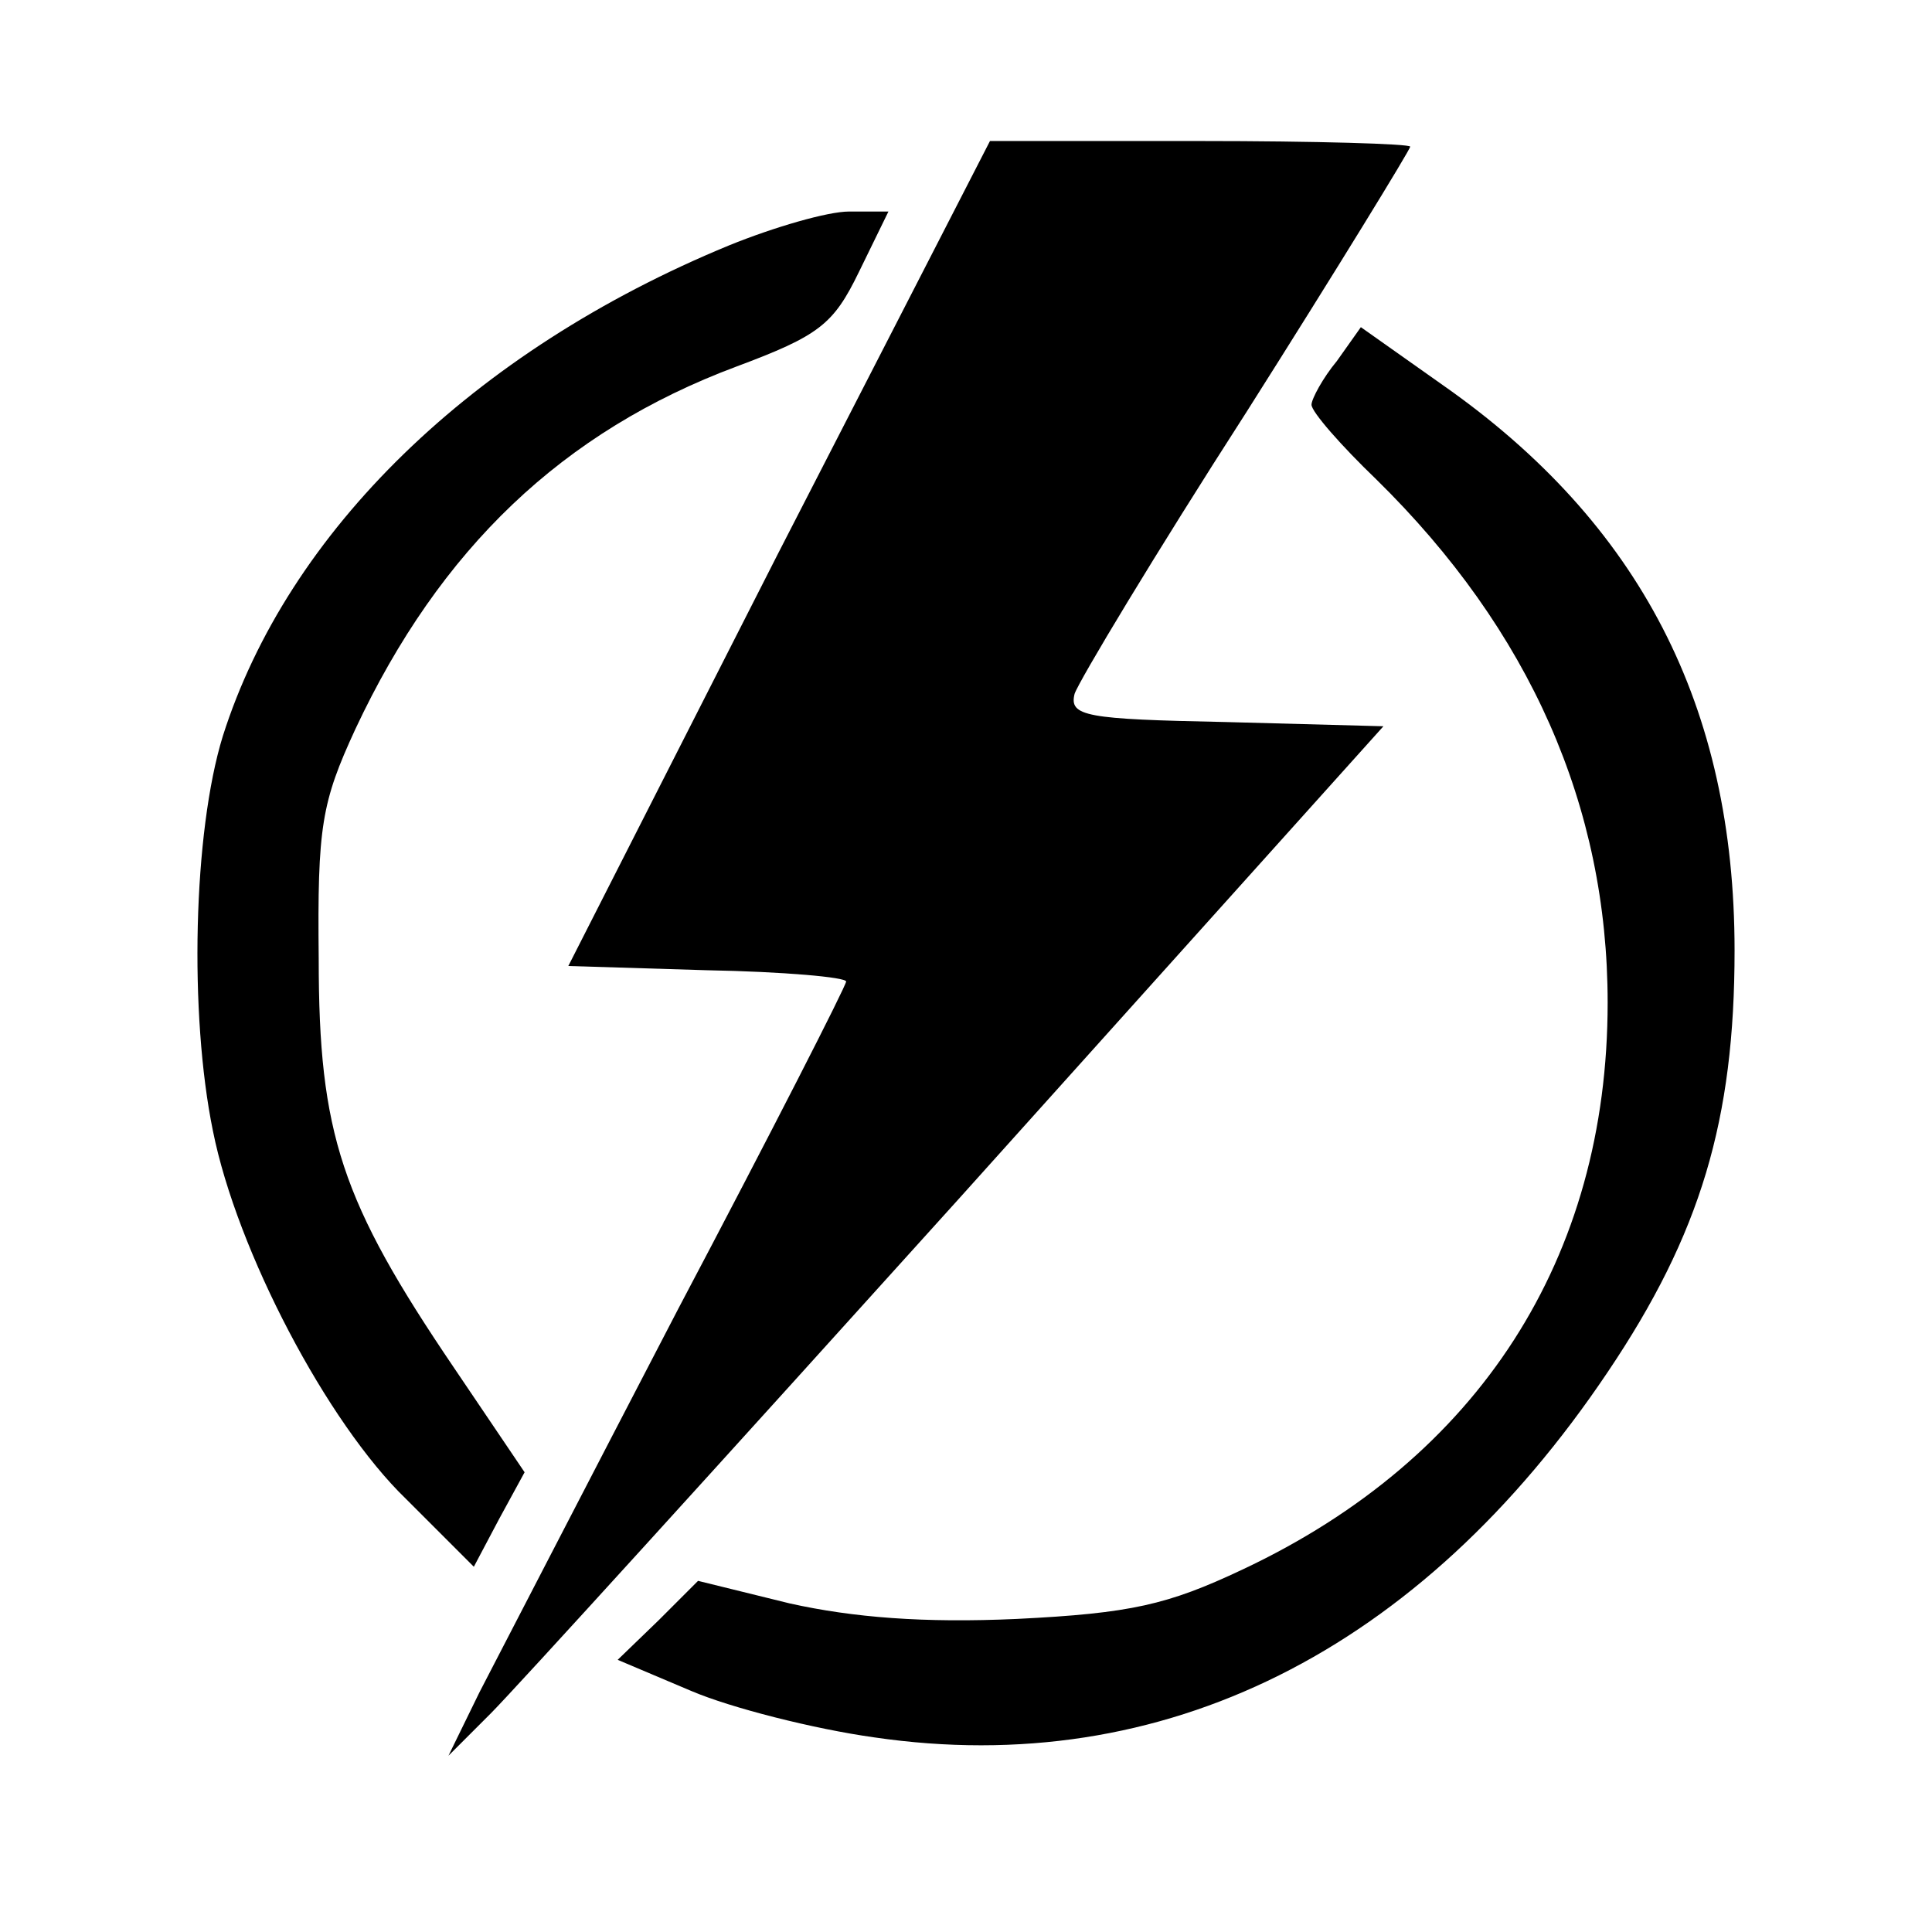
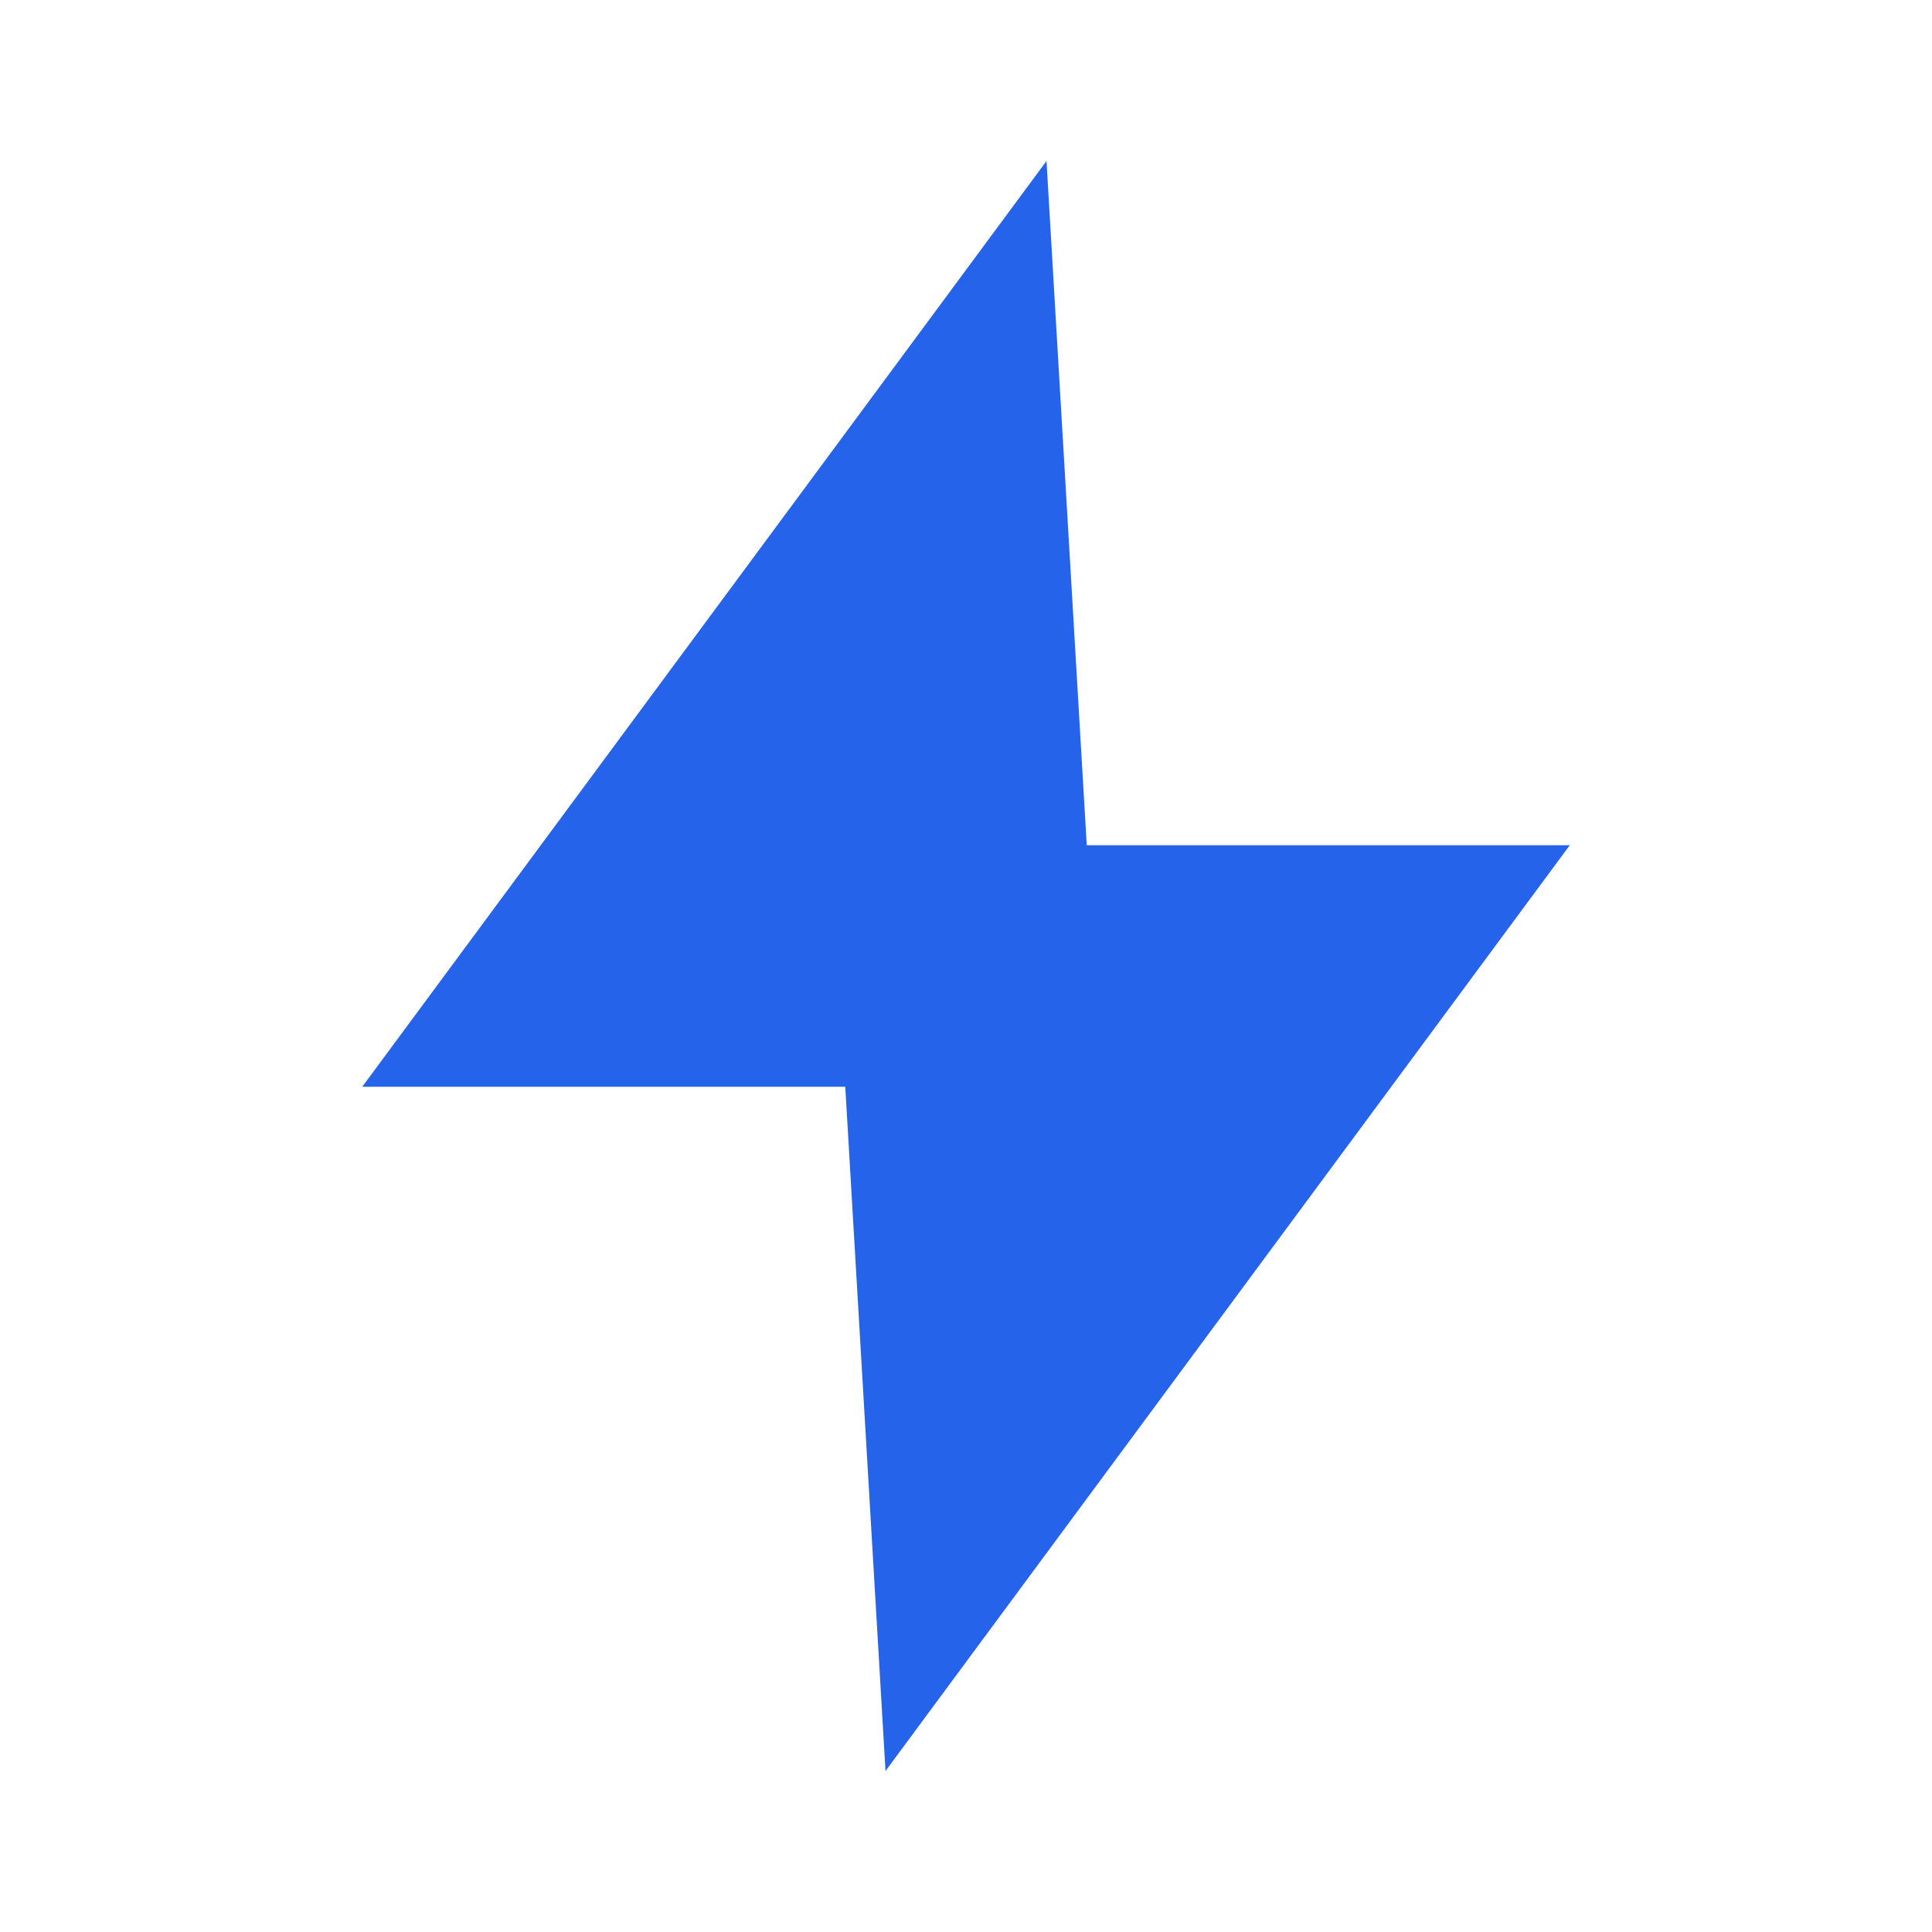
- <svg xmlns="http://www.w3.org/2000/svg" version="1.0" width="137pt" height="137pt" viewBox="0 0 137 137" preserveAspectRatio="xMidYMid meet">
-   <g transform="translate(0,137) scale(0.1,-0.1)" fill="#000000" stroke="none">
-     <path d="M552 978 l-149 -293 98 -3 c55 -1 99 -5 99 -8 0 -3 -53 -107 -119 -232 -65 -125 -128 -247 -141 -272 l-22 -45 30 30 c17 17 166 181 332 365 l301 335 -112 3 c-99 2 -111 4 -107 20 3 9 57 99 122 200 64 101 116 186 116 188 0 2 -67 4 -149 4 l-149 0 -150 -292z" />
-     <path d="M517 1196 c-182 -75 -313 -203 -359 -348 -21 -68 -24 -197 -7 -280 17 -85 81 -207 137 -261 l48 -48 18 34 18 33 -50 74 c-80 118 -96 166 -96 290 -1 94 2 111 26 163 60 128 147 211 270 257 59 22 69 30 87 67 l21 43 -28 0 c-15 0 -53 -11 -85 -24z" />
-     <path d="M948 1114 c-10 -12 -18 -27 -18 -31 0 -5 21 -29 46 -53 109 -107 164 -232 164 -371 0 -181 -91 -323 -259 -402 -53 -25 -79 -31 -160 -35 -66 -3 -116 1 -161 11 l-65 16 -28 -28 -29 -28 52 -22 c28 -12 87 -27 130 -33 205 -30 387 61 520 259 66 98 90 179 90 299 0 173 -67 303 -207 401 l-58 41 -17 -24z" />
-   </g>
+ <svg xmlns="http://www.w3.org/2000/svg" viewBox="0 0 24 24">
+   <style>
+ 		path { fill: #2563eb; }
+ 		@media (prefers-color-scheme: dark) {
+ 			path { fill: #60a5fa; }
+ 		}
+ 	</style>
+   <path d="M13 2L4.5 13.5h6L11 22l8.5-11.5h-6L13 2Z" />
</svg>
